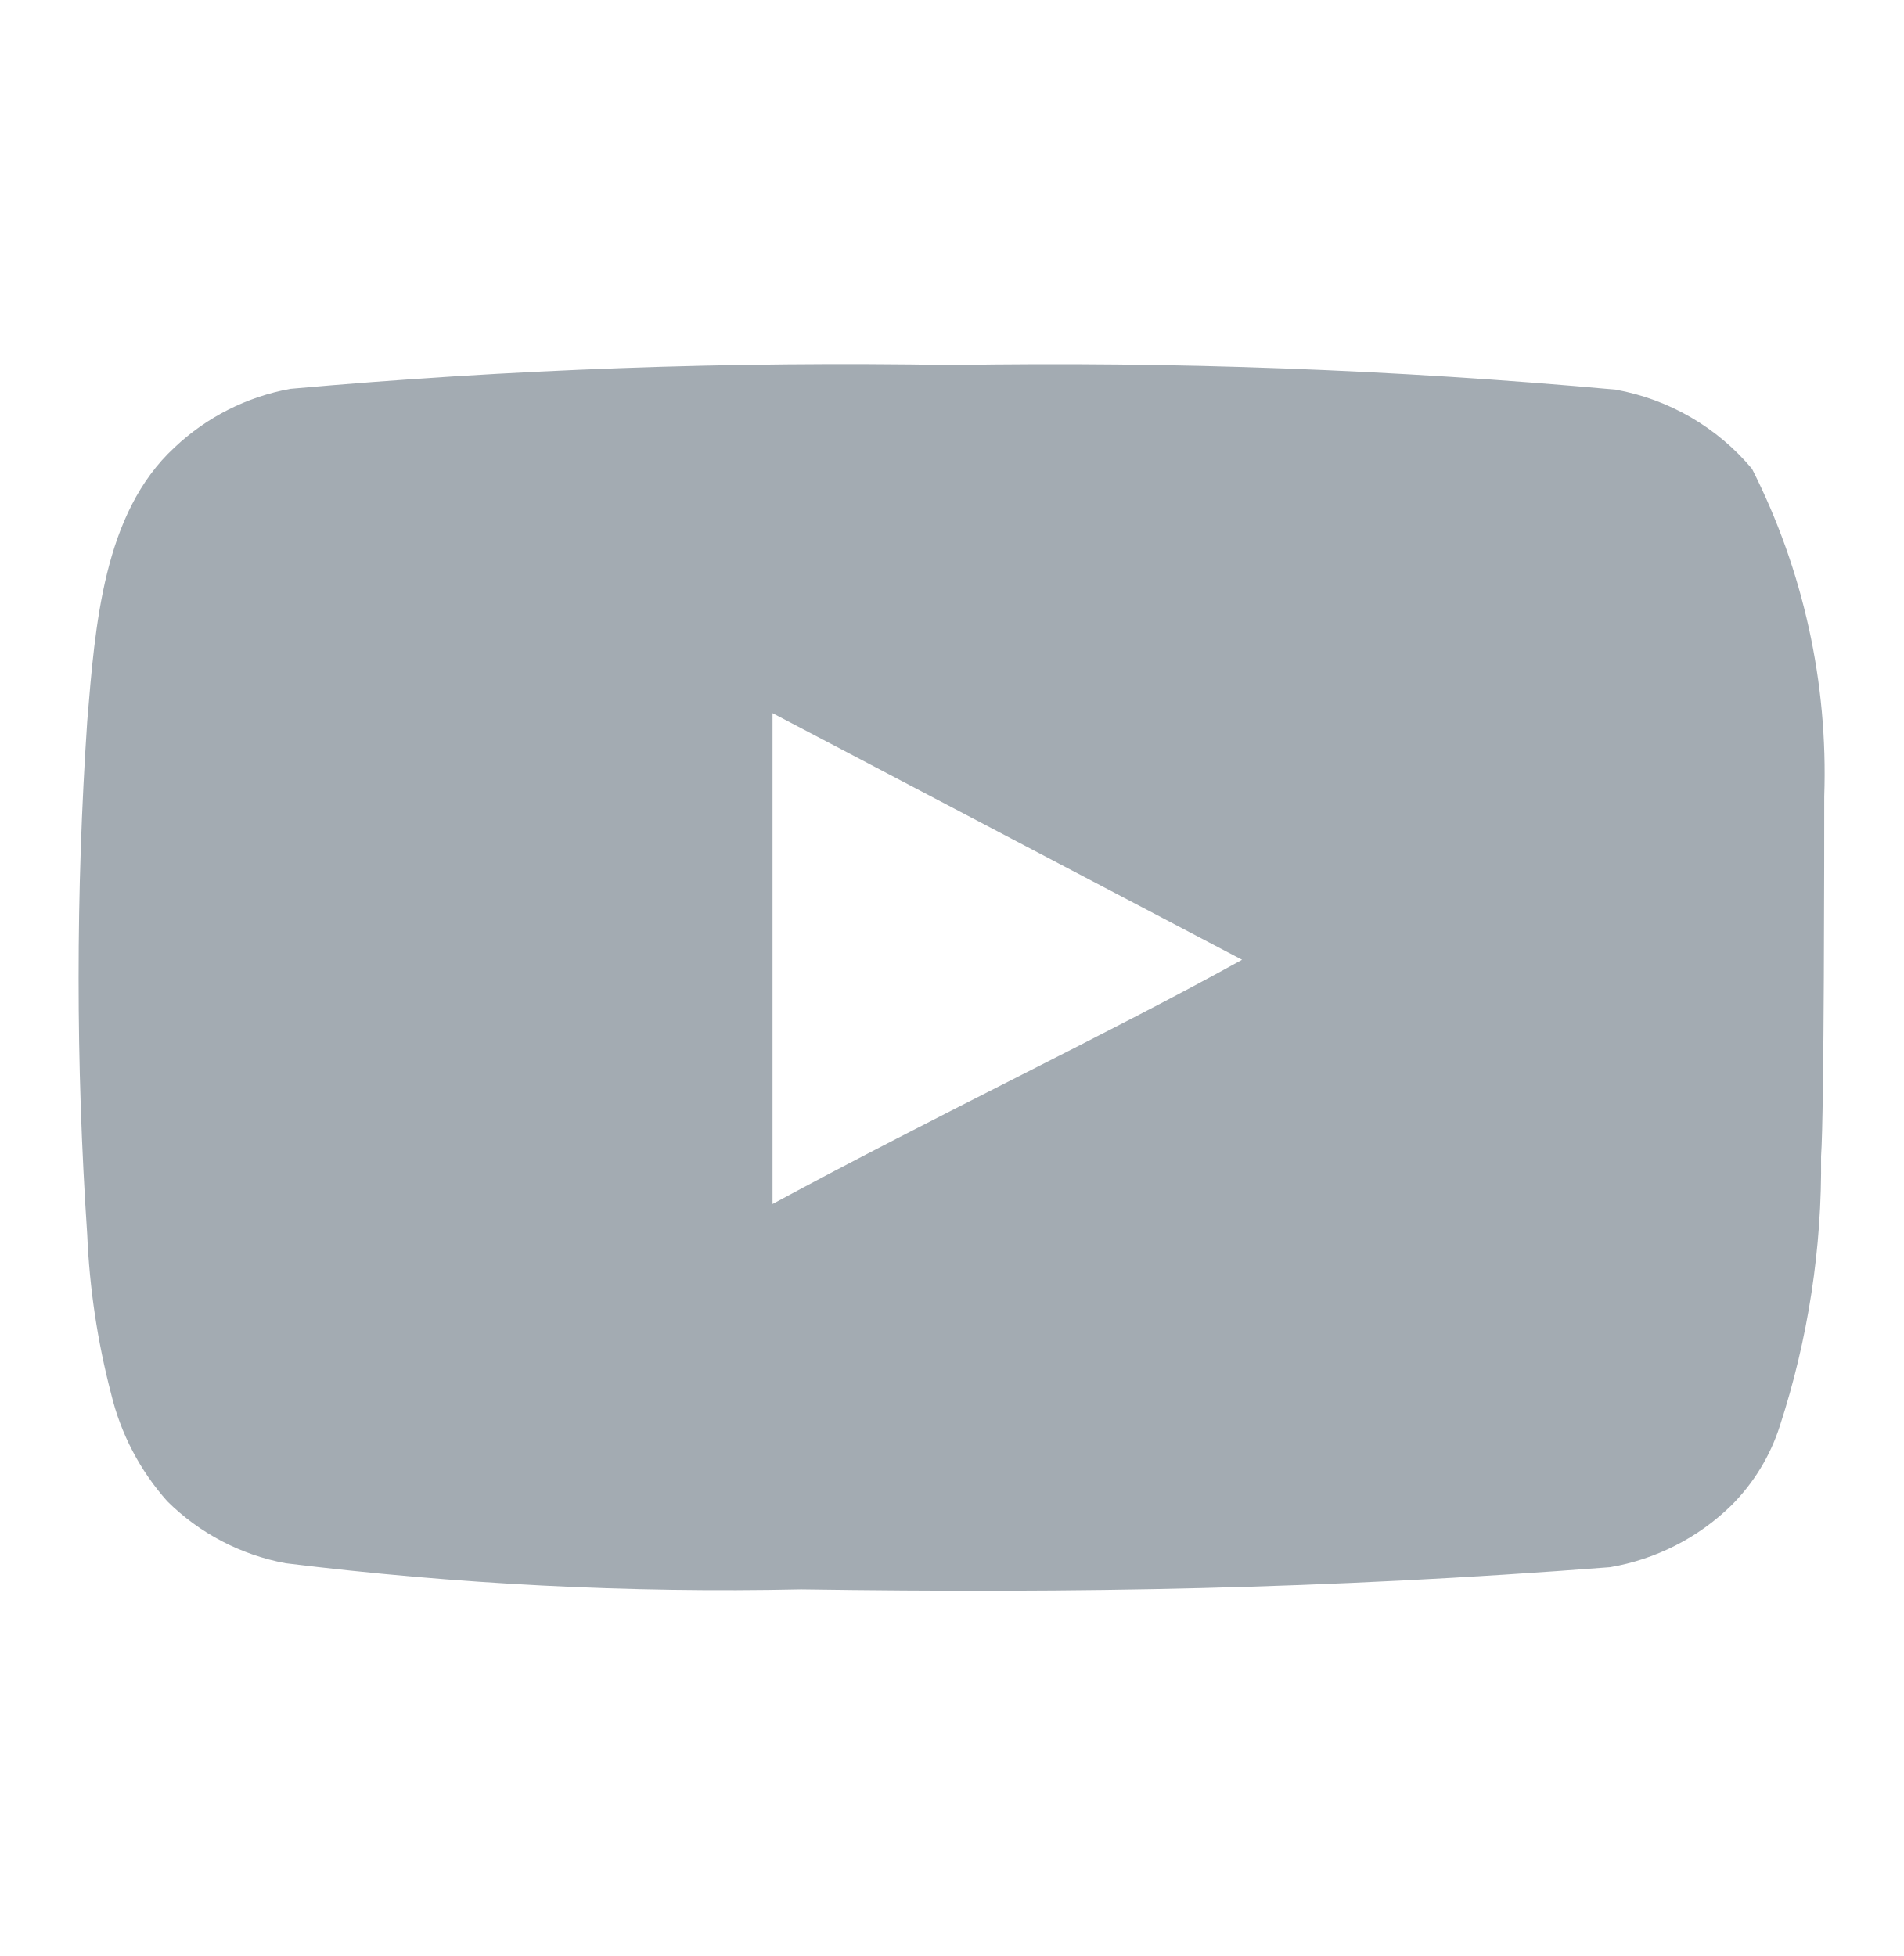
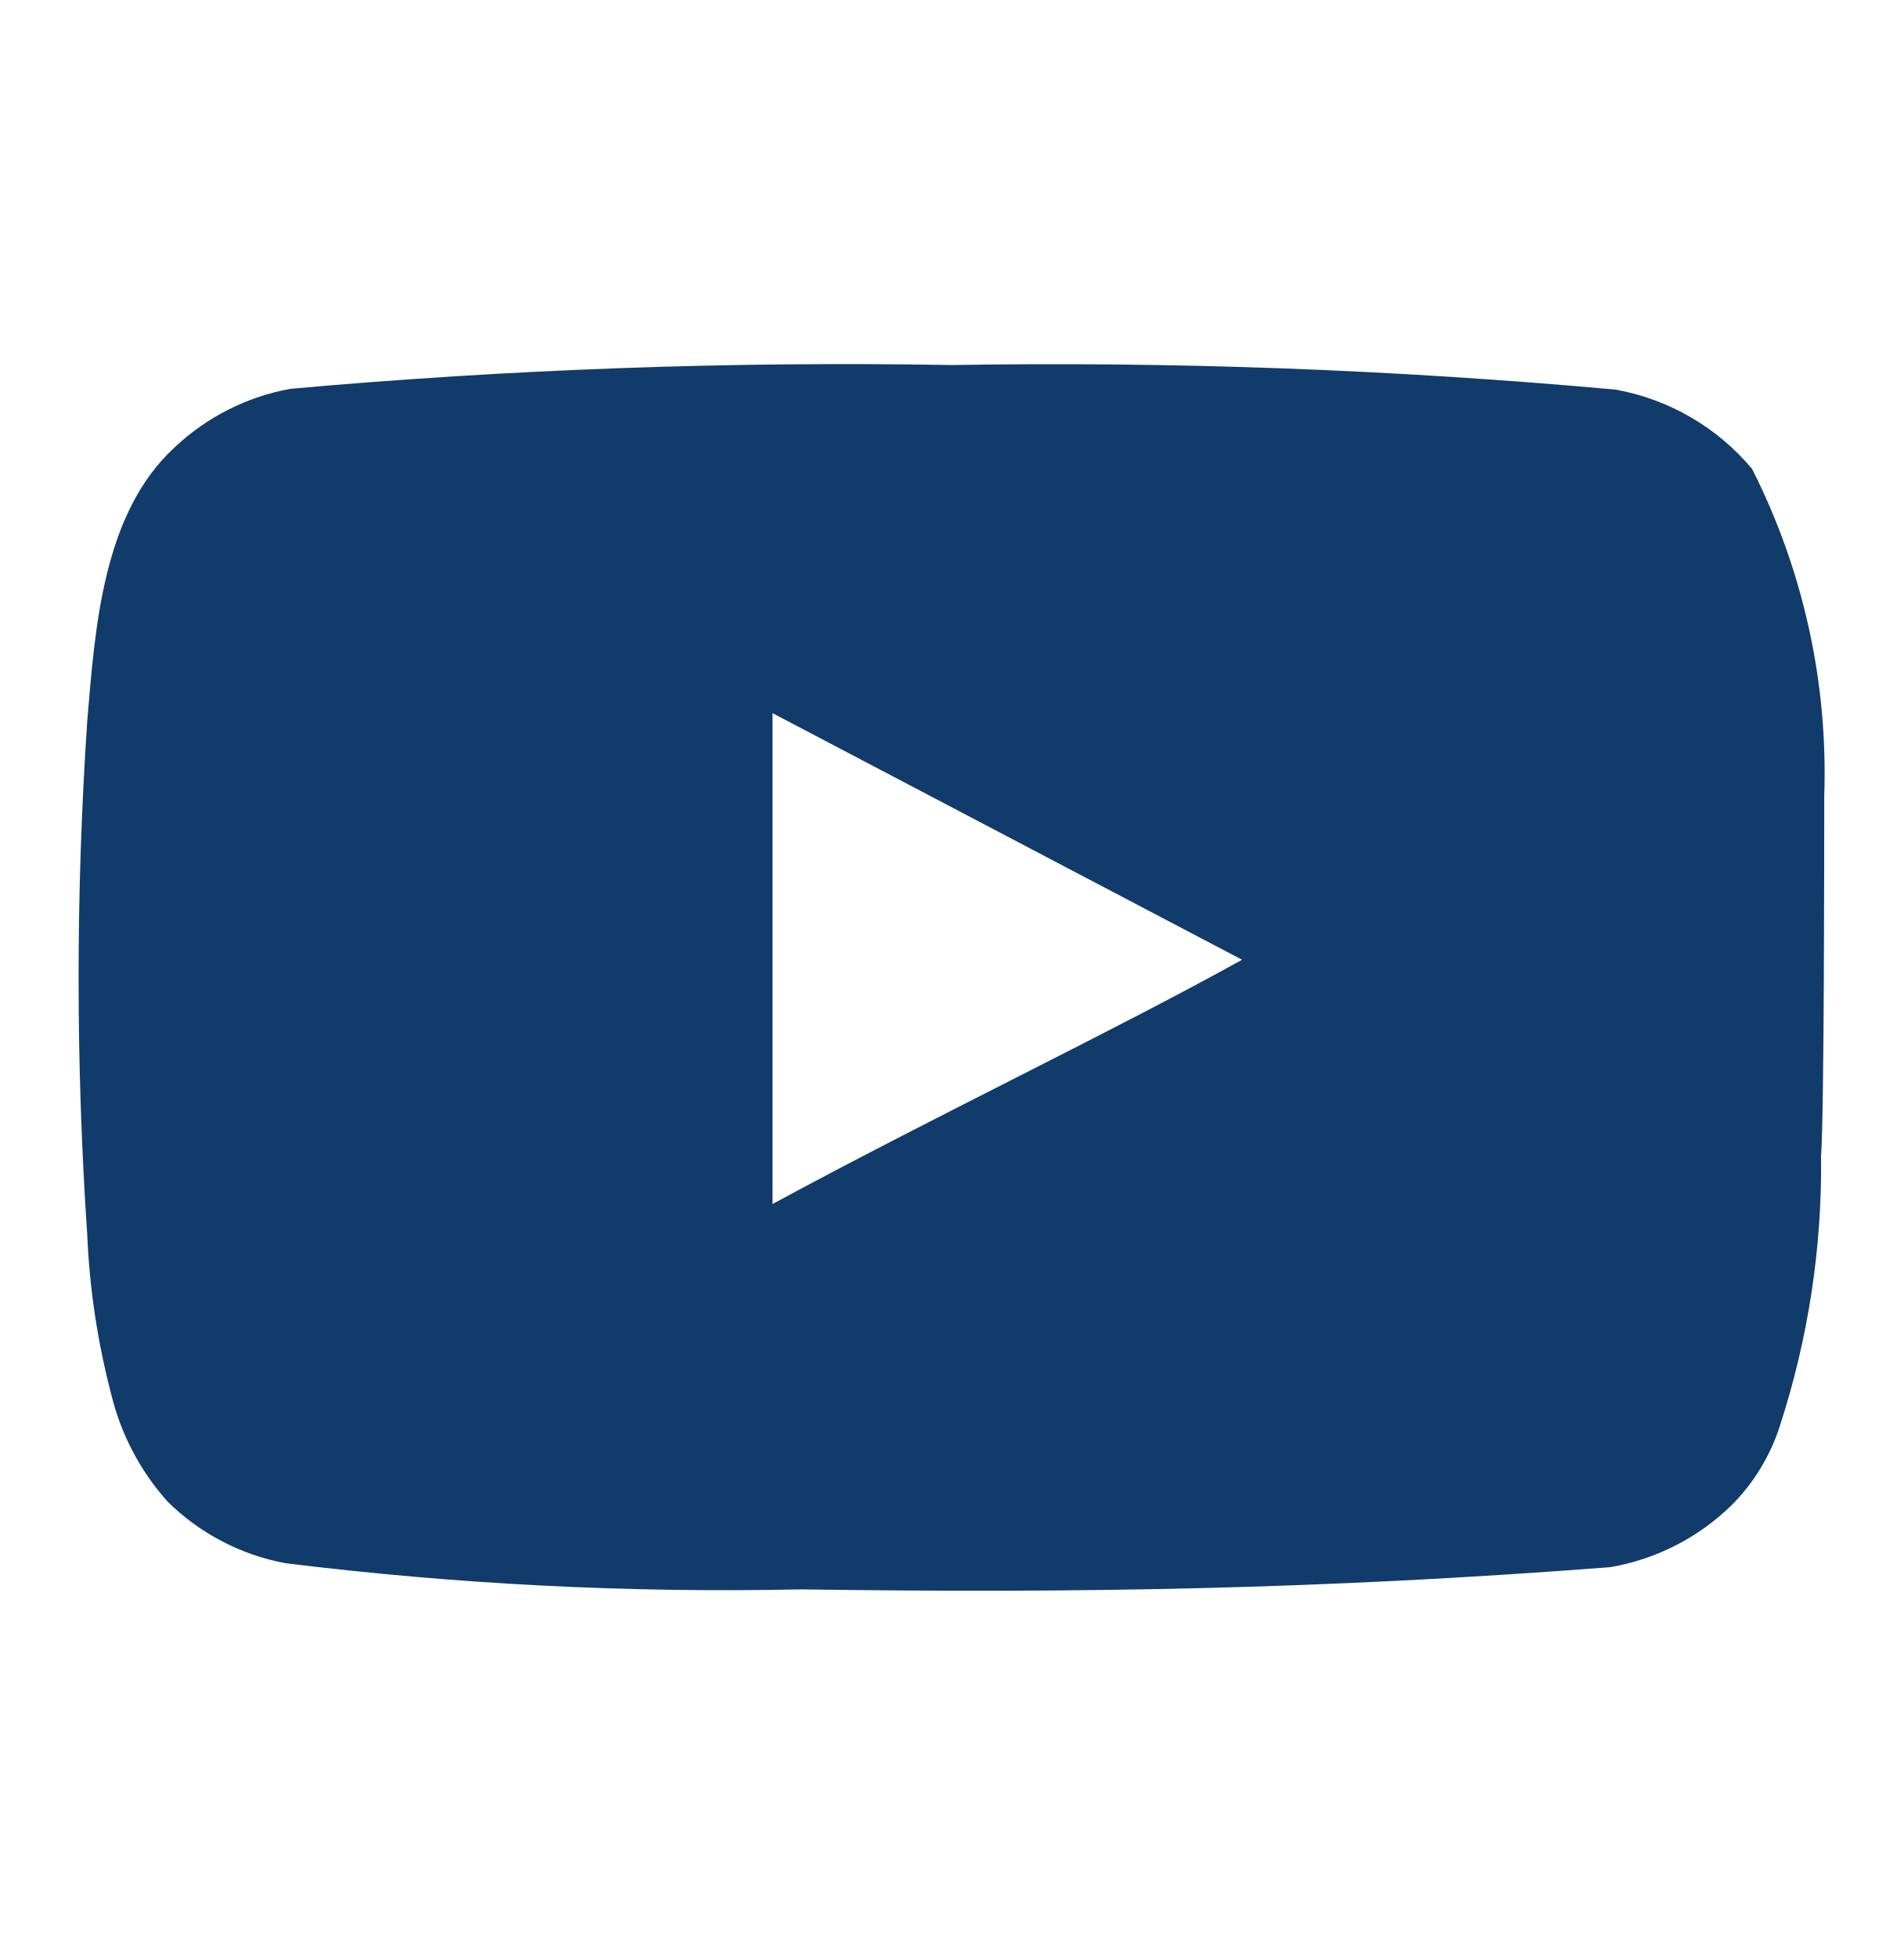
<svg xmlns="http://www.w3.org/2000/svg" width="36" height="37" viewBox="0 0 36 37" fill="none">
  <g id="Brands / youtube">
-     <path id="Vector" d="M34.5 15.065C34.574 12.918 34.105 10.787 33.135 8.87C32.477 8.083 31.564 7.553 30.555 7.37C26.381 6.991 22.19 6.836 18 6.905C13.825 6.833 9.649 6.983 5.49 7.355C4.668 7.505 3.907 7.89 3.3 8.465C1.95 9.71 1.8 11.84 1.65 13.64C1.432 16.876 1.432 20.124 1.65 23.36C1.693 24.373 1.844 25.379 2.1 26.36C2.281 27.118 2.647 27.819 3.165 28.4C3.776 29.005 4.555 29.413 5.4 29.57C8.634 29.969 11.892 30.135 15.15 30.065C20.4 30.14 25.005 30.065 30.45 29.645C31.316 29.497 32.117 29.089 32.745 28.475C33.165 28.055 33.479 27.541 33.66 26.975C34.196 25.329 34.46 23.606 34.44 21.875C34.5 21.035 34.5 15.965 34.5 15.065ZM14.61 22.775V13.49L23.49 18.155C21 19.535 17.715 21.095 14.61 22.775Z" fill="#A3ABB2" />
+     <path id="Vector" d="M34.5 15.065C34.574 12.918 34.105 10.787 33.135 8.87C32.477 8.083 31.564 7.553 30.555 7.37C26.381 6.991 22.19 6.836 18 6.905C13.825 6.833 9.649 6.983 5.49 7.355C4.668 7.505 3.907 7.89 3.3 8.465C1.95 9.71 1.8 11.84 1.65 13.64C1.432 16.876 1.432 20.124 1.65 23.36C1.693 24.373 1.844 25.379 2.1 26.36C2.281 27.118 2.647 27.819 3.165 28.4C3.776 29.005 4.555 29.413 5.4 29.57C8.634 29.969 11.892 30.135 15.15 30.065C20.4 30.14 25.005 30.065 30.45 29.645C31.316 29.497 32.117 29.089 32.745 28.475C33.165 28.055 33.479 27.541 33.66 26.975C34.196 25.329 34.46 23.606 34.44 21.875C34.5 21.035 34.5 15.965 34.5 15.065ZM14.61 22.775V13.49L23.49 18.155C21 19.535 17.715 21.095 14.61 22.775Z" fill="#113b6a" />
  </g>
</svg>
